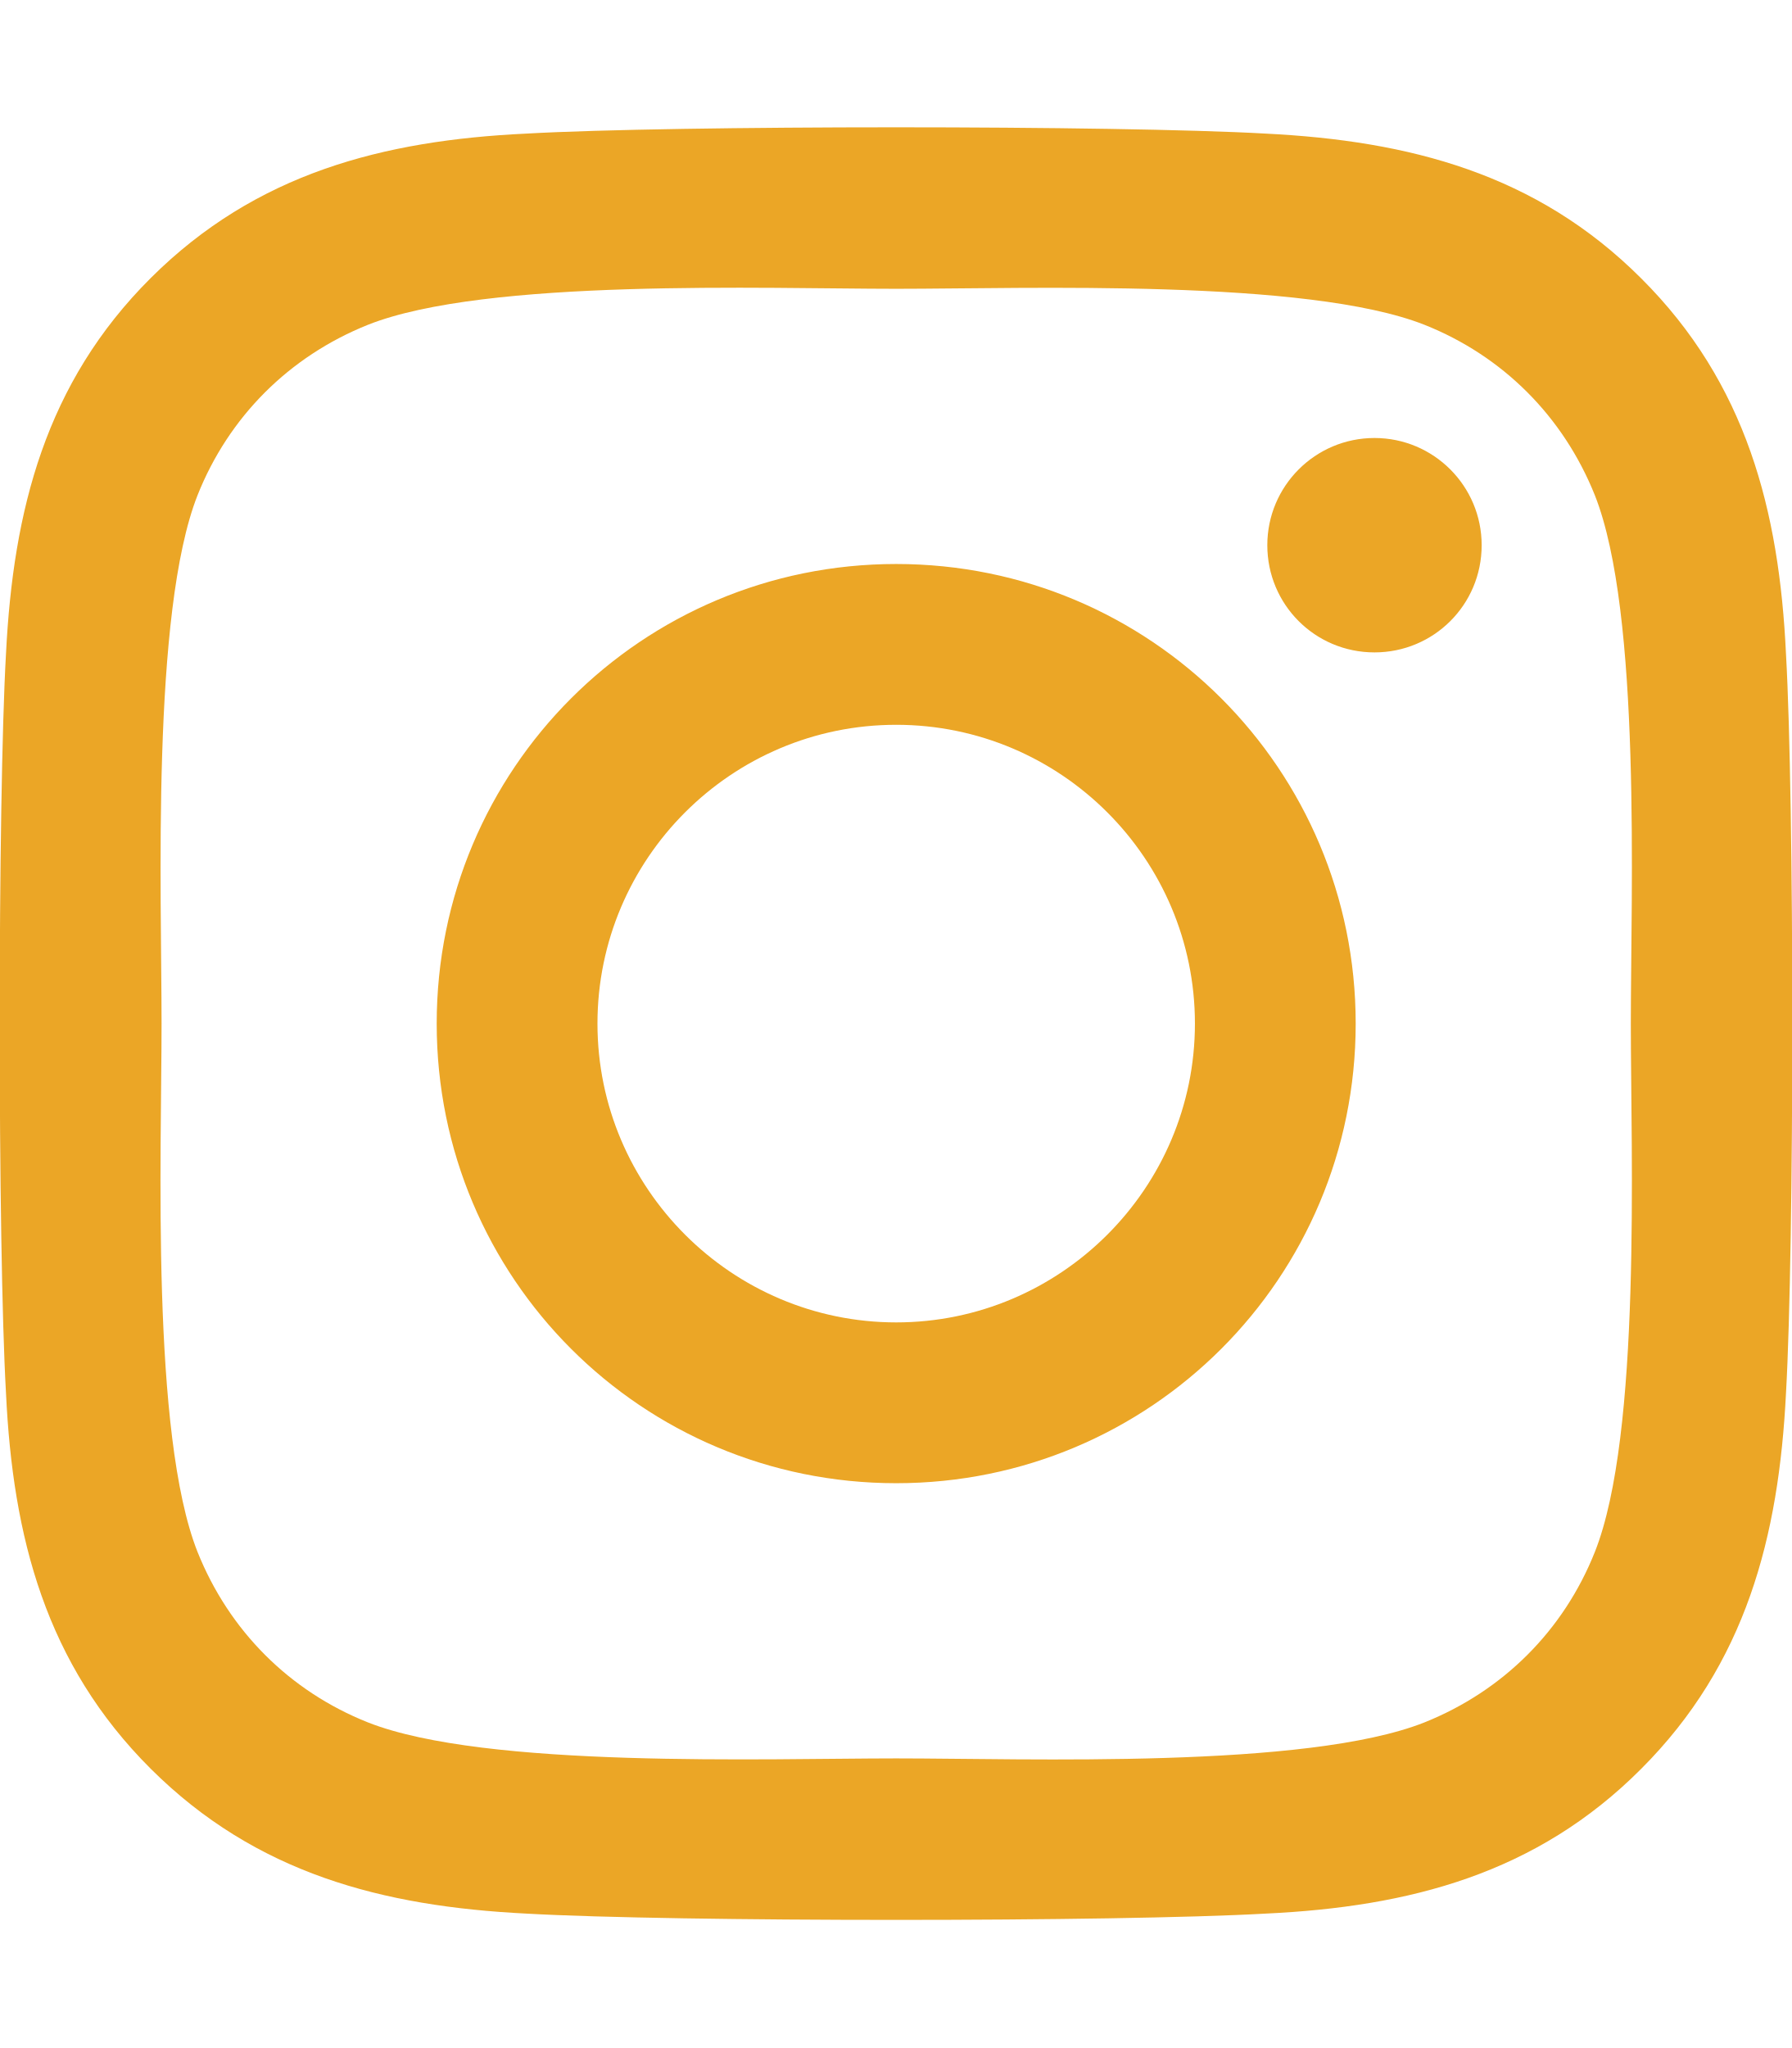
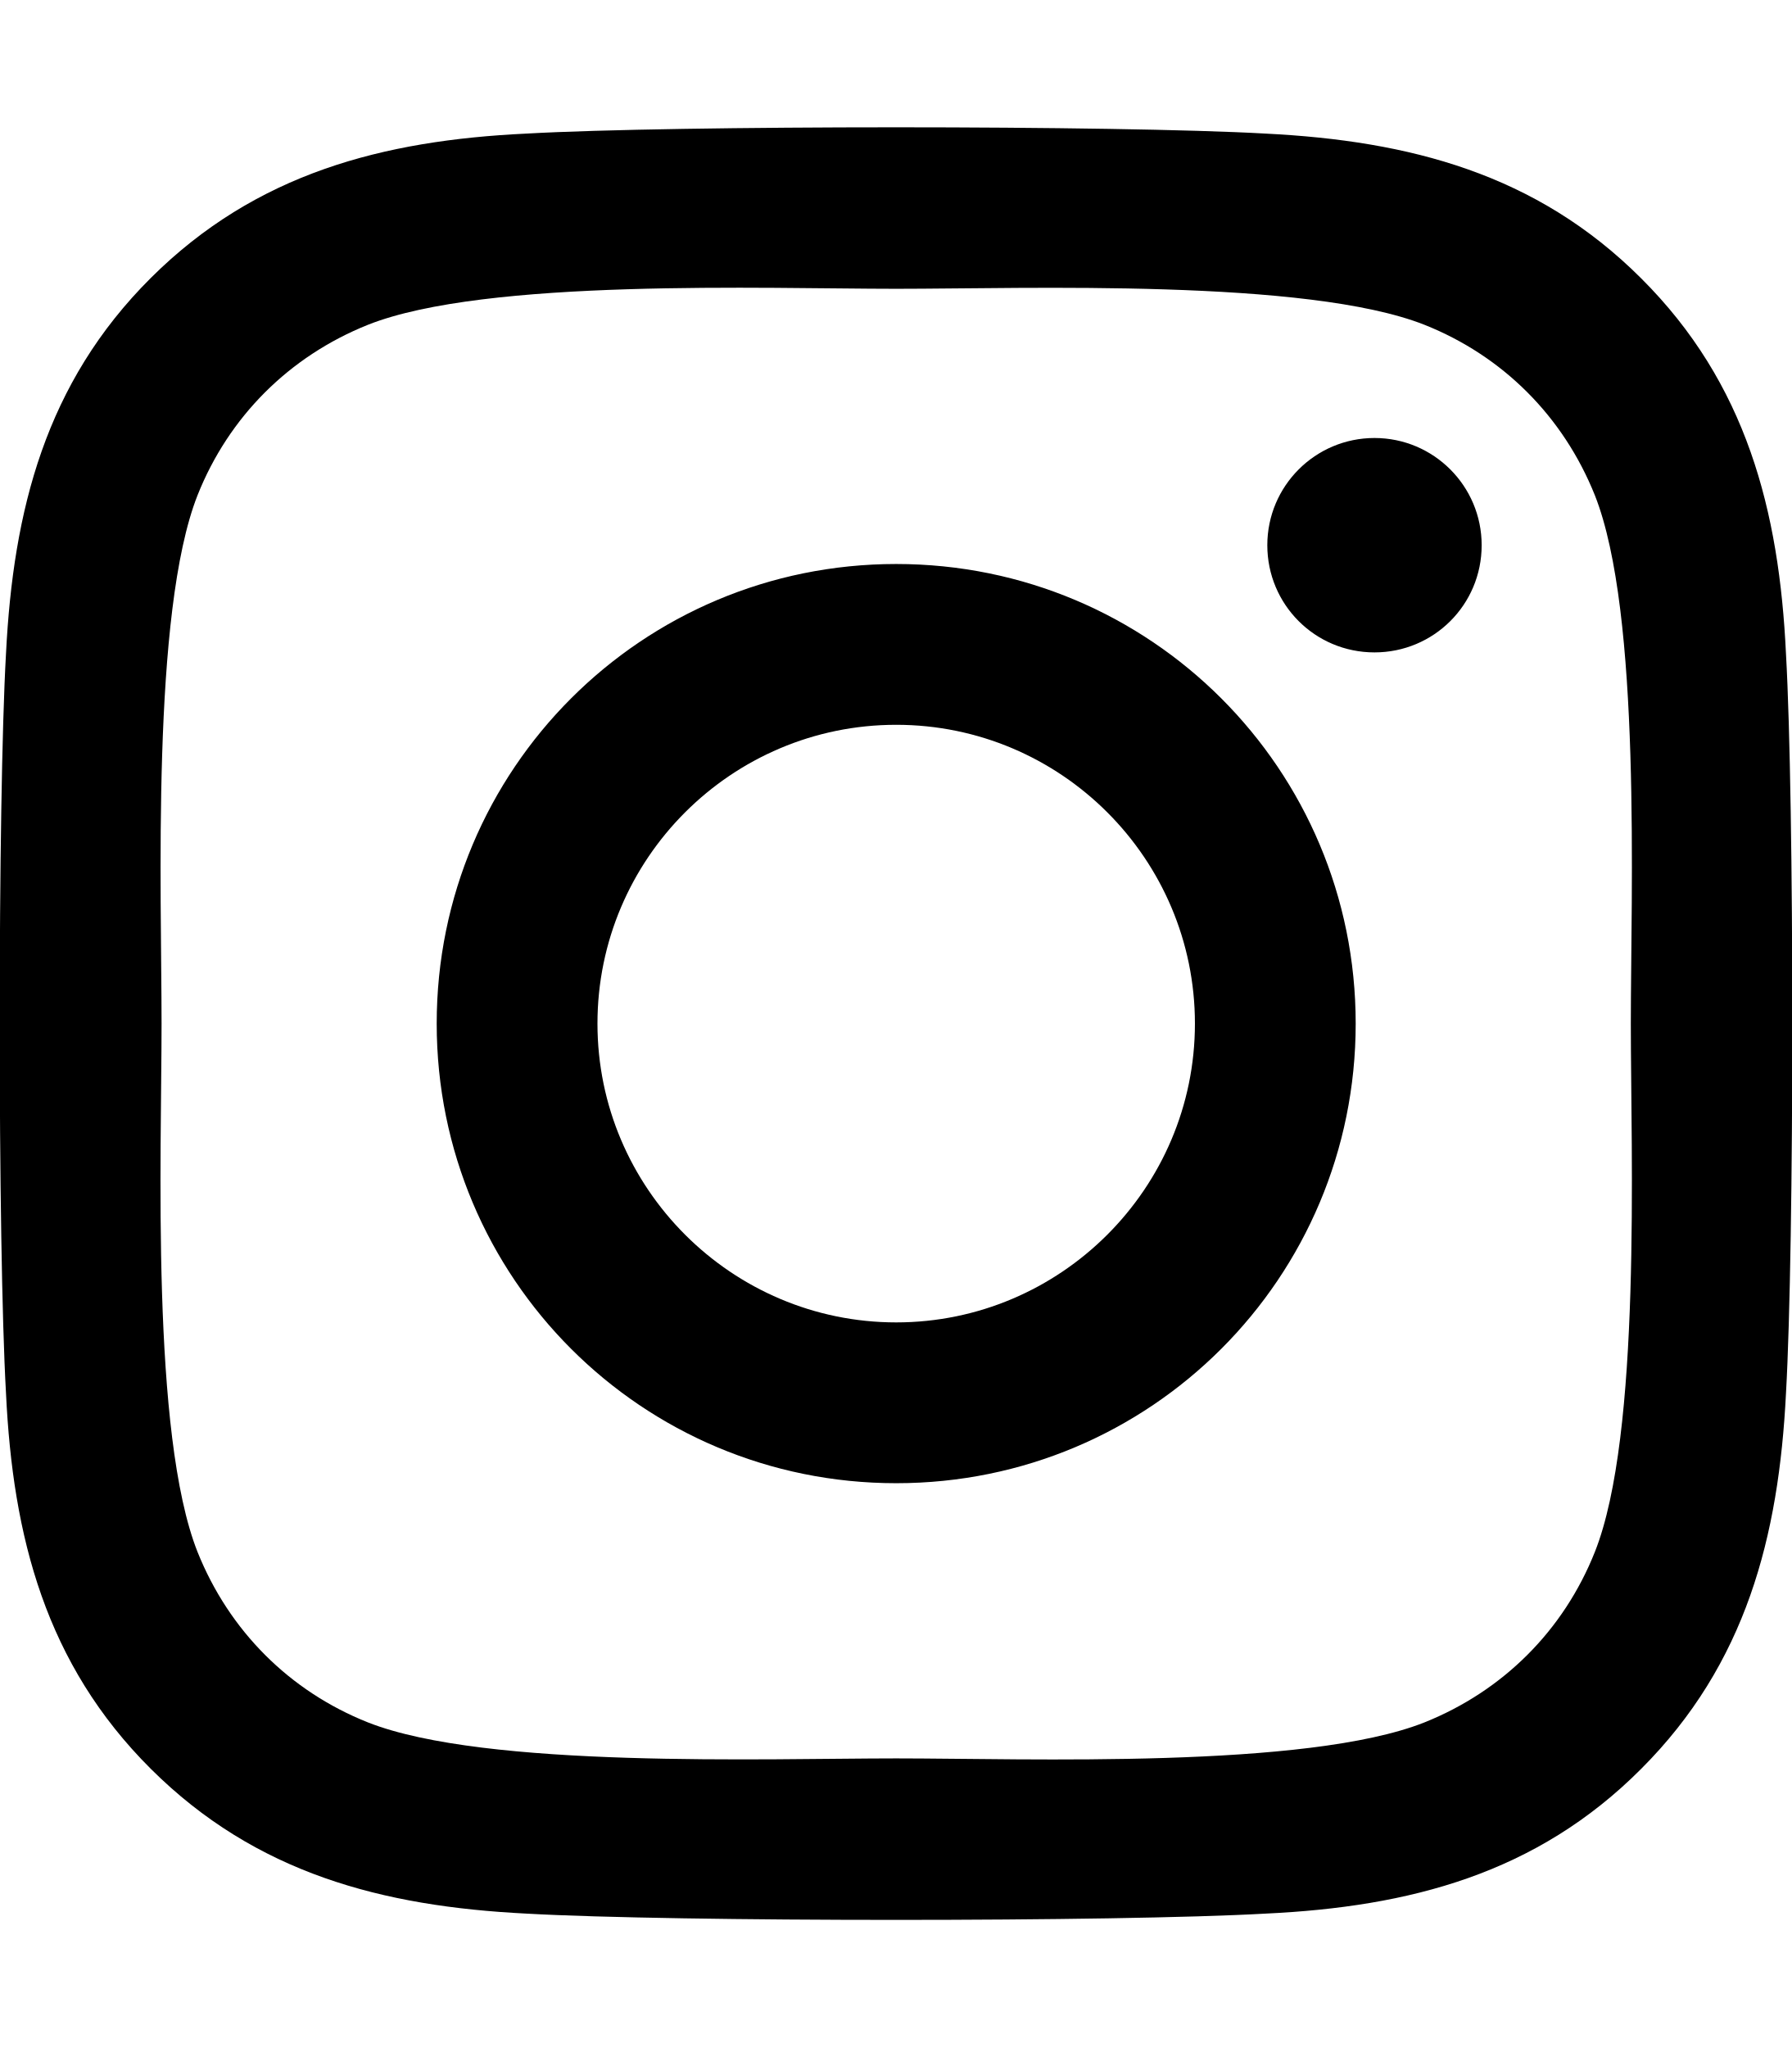
<svg xmlns="http://www.w3.org/2000/svg" height="32" width="28" viewBox="0 0 448 512">
-   <path fill="#eba626" d="M224.1 141c-63.6 0-114.9 51.3-114.9 114.9s51.3 114.9 114.9 114.9S339 319.5 339 255.9 287.7 141 224.1 141zm0 189.6c-41.1 0-74.7-33.5-74.7-74.7s33.5-74.7 74.7-74.7 74.7 33.5 74.7 74.7-33.6 74.7-74.7 74.7zm146.4-194.3c0 14.9-12 26.8-26.8 26.8-14.9 0-26.8-12-26.8-26.8s12-26.8 26.8-26.8 26.8 12 26.8 26.8zm76.1 27.2c-1.7-35.9-9.9-67.7-36.2-93.9-26.2-26.2-58-34.4-93.9-36.2-37-2.1-147.9-2.1-184.9 0-35.8 1.7-67.6 9.9-93.9 36.1s-34.4 58-36.2 93.9c-2.1 37-2.1 147.9 0 184.9 1.7 35.9 9.9 67.7 36.2 93.9s58 34.4 93.9 36.2c37 2.1 147.9 2.1 184.9 0 35.9-1.7 67.7-9.9 93.9-36.2 26.2-26.2 34.4-58 36.2-93.9 2.1-37 2.1-147.8 0-184.8zM398.8 388c-7.8 19.6-22.9 34.7-42.6 42.6-29.5 11.7-99.5 9-132.1 9s-102.7 2.6-132.1-9c-19.6-7.8-34.7-22.9-42.6-42.6-11.7-29.5-9-99.5-9-132.1s-2.6-102.7 9-132.1c7.8-19.6 22.9-34.7 42.6-42.6 29.5-11.7 99.5-9 132.1-9s102.7-2.6 132.1 9c19.6 7.8 34.7 22.9 42.6 42.6 11.7 29.5 9 99.5 9 132.1s2.7 102.7-9 132.1z" />
+   <path d="M224.1 141c-63.6 0-114.9 51.3-114.9 114.9s51.3 114.9 114.9 114.9S339 319.5 339 255.9 287.7 141 224.1 141zm0 189.6c-41.1 0-74.7-33.5-74.7-74.7s33.5-74.7 74.7-74.7 74.7 33.5 74.7 74.7-33.6 74.7-74.7 74.7zm146.4-194.3c0 14.9-12 26.8-26.8 26.8-14.9 0-26.8-12-26.8-26.8s12-26.8 26.8-26.8 26.8 12 26.8 26.8zm76.1 27.2c-1.7-35.9-9.9-67.7-36.2-93.9-26.2-26.2-58-34.4-93.9-36.2-37-2.1-147.9-2.1-184.9 0-35.8 1.7-67.6 9.9-93.9 36.1s-34.4 58-36.2 93.9c-2.1 37-2.1 147.9 0 184.9 1.7 35.9 9.9 67.7 36.2 93.9s58 34.4 93.9 36.2c37 2.1 147.9 2.1 184.9 0 35.9-1.7 67.7-9.9 93.9-36.2 26.2-26.2 34.4-58 36.2-93.9 2.1-37 2.1-147.8 0-184.8zM398.8 388c-7.8 19.6-22.9 34.7-42.6 42.6-29.5 11.7-99.5 9-132.1 9s-102.7 2.6-132.1-9c-19.6-7.8-34.7-22.9-42.6-42.6-11.7-29.5-9-99.5-9-132.1s-2.6-102.7 9-132.1c7.8-19.6 22.9-34.7 42.6-42.6 29.5-11.7 99.5-9 132.1-9s102.7-2.6 132.1 9c19.6 7.8 34.7 22.9 42.6 42.6 11.7 29.5 9 99.5 9 132.1s2.7 102.7-9 132.1z" />
</svg>
